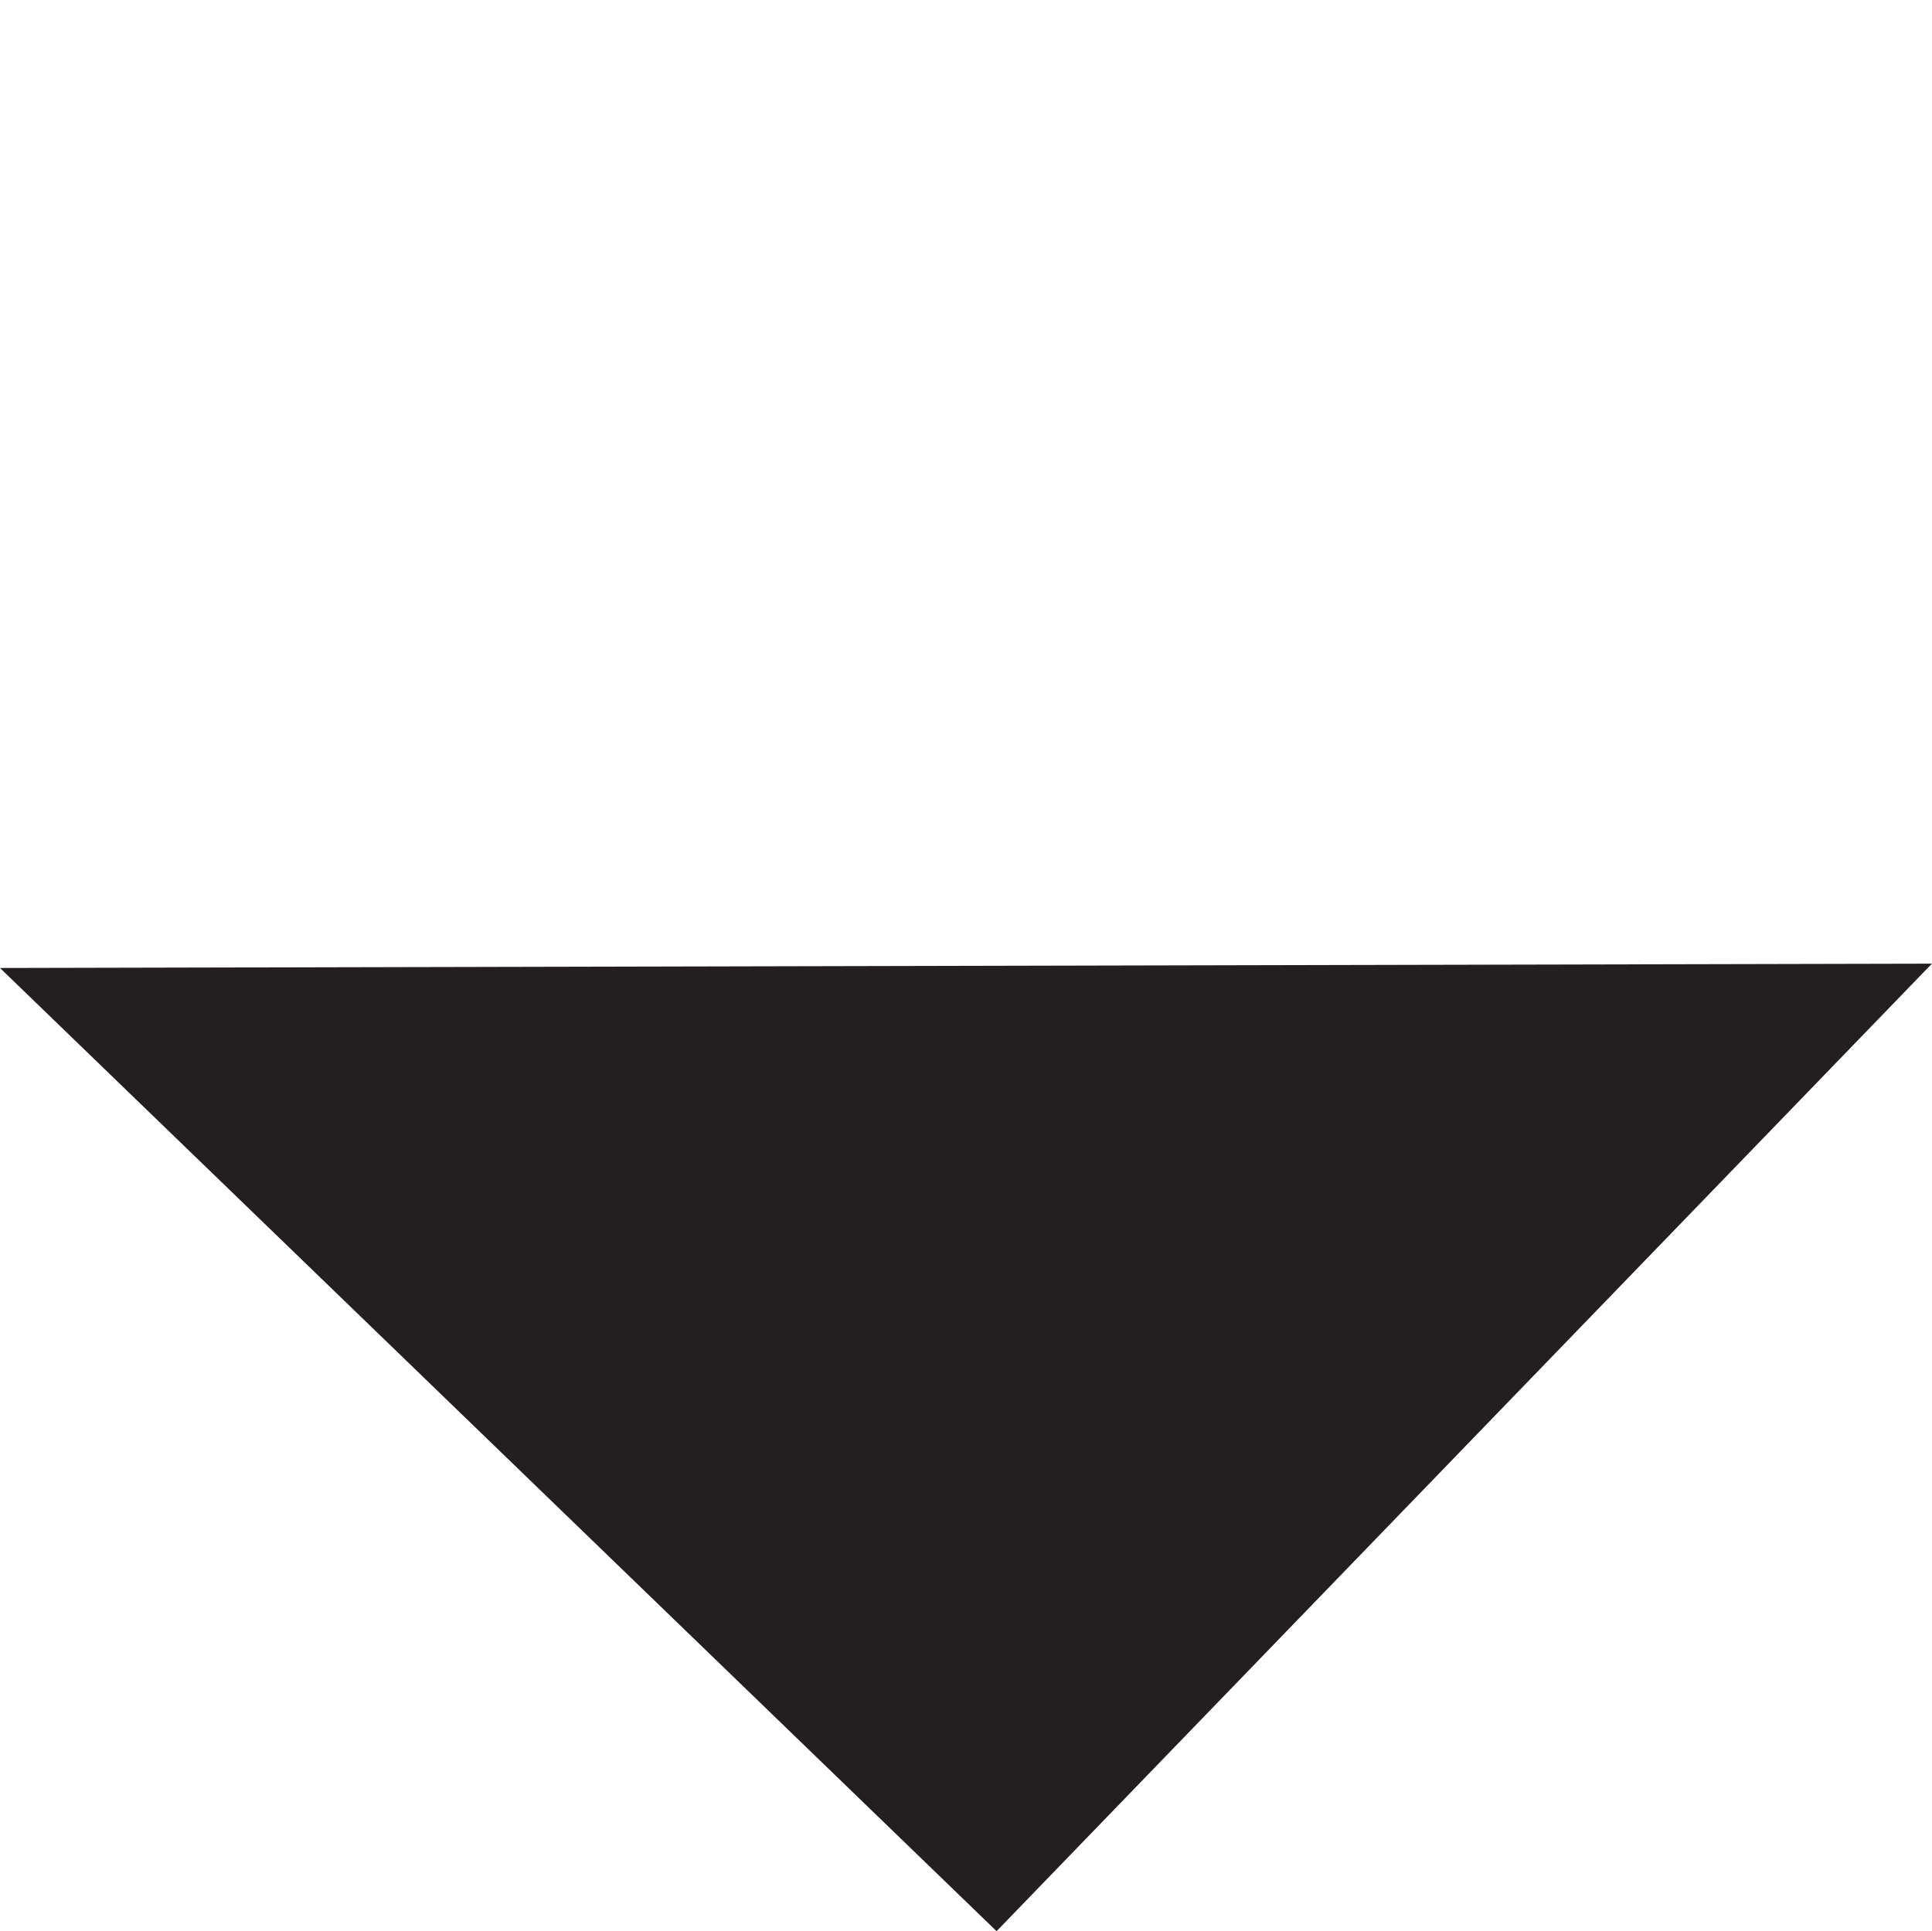
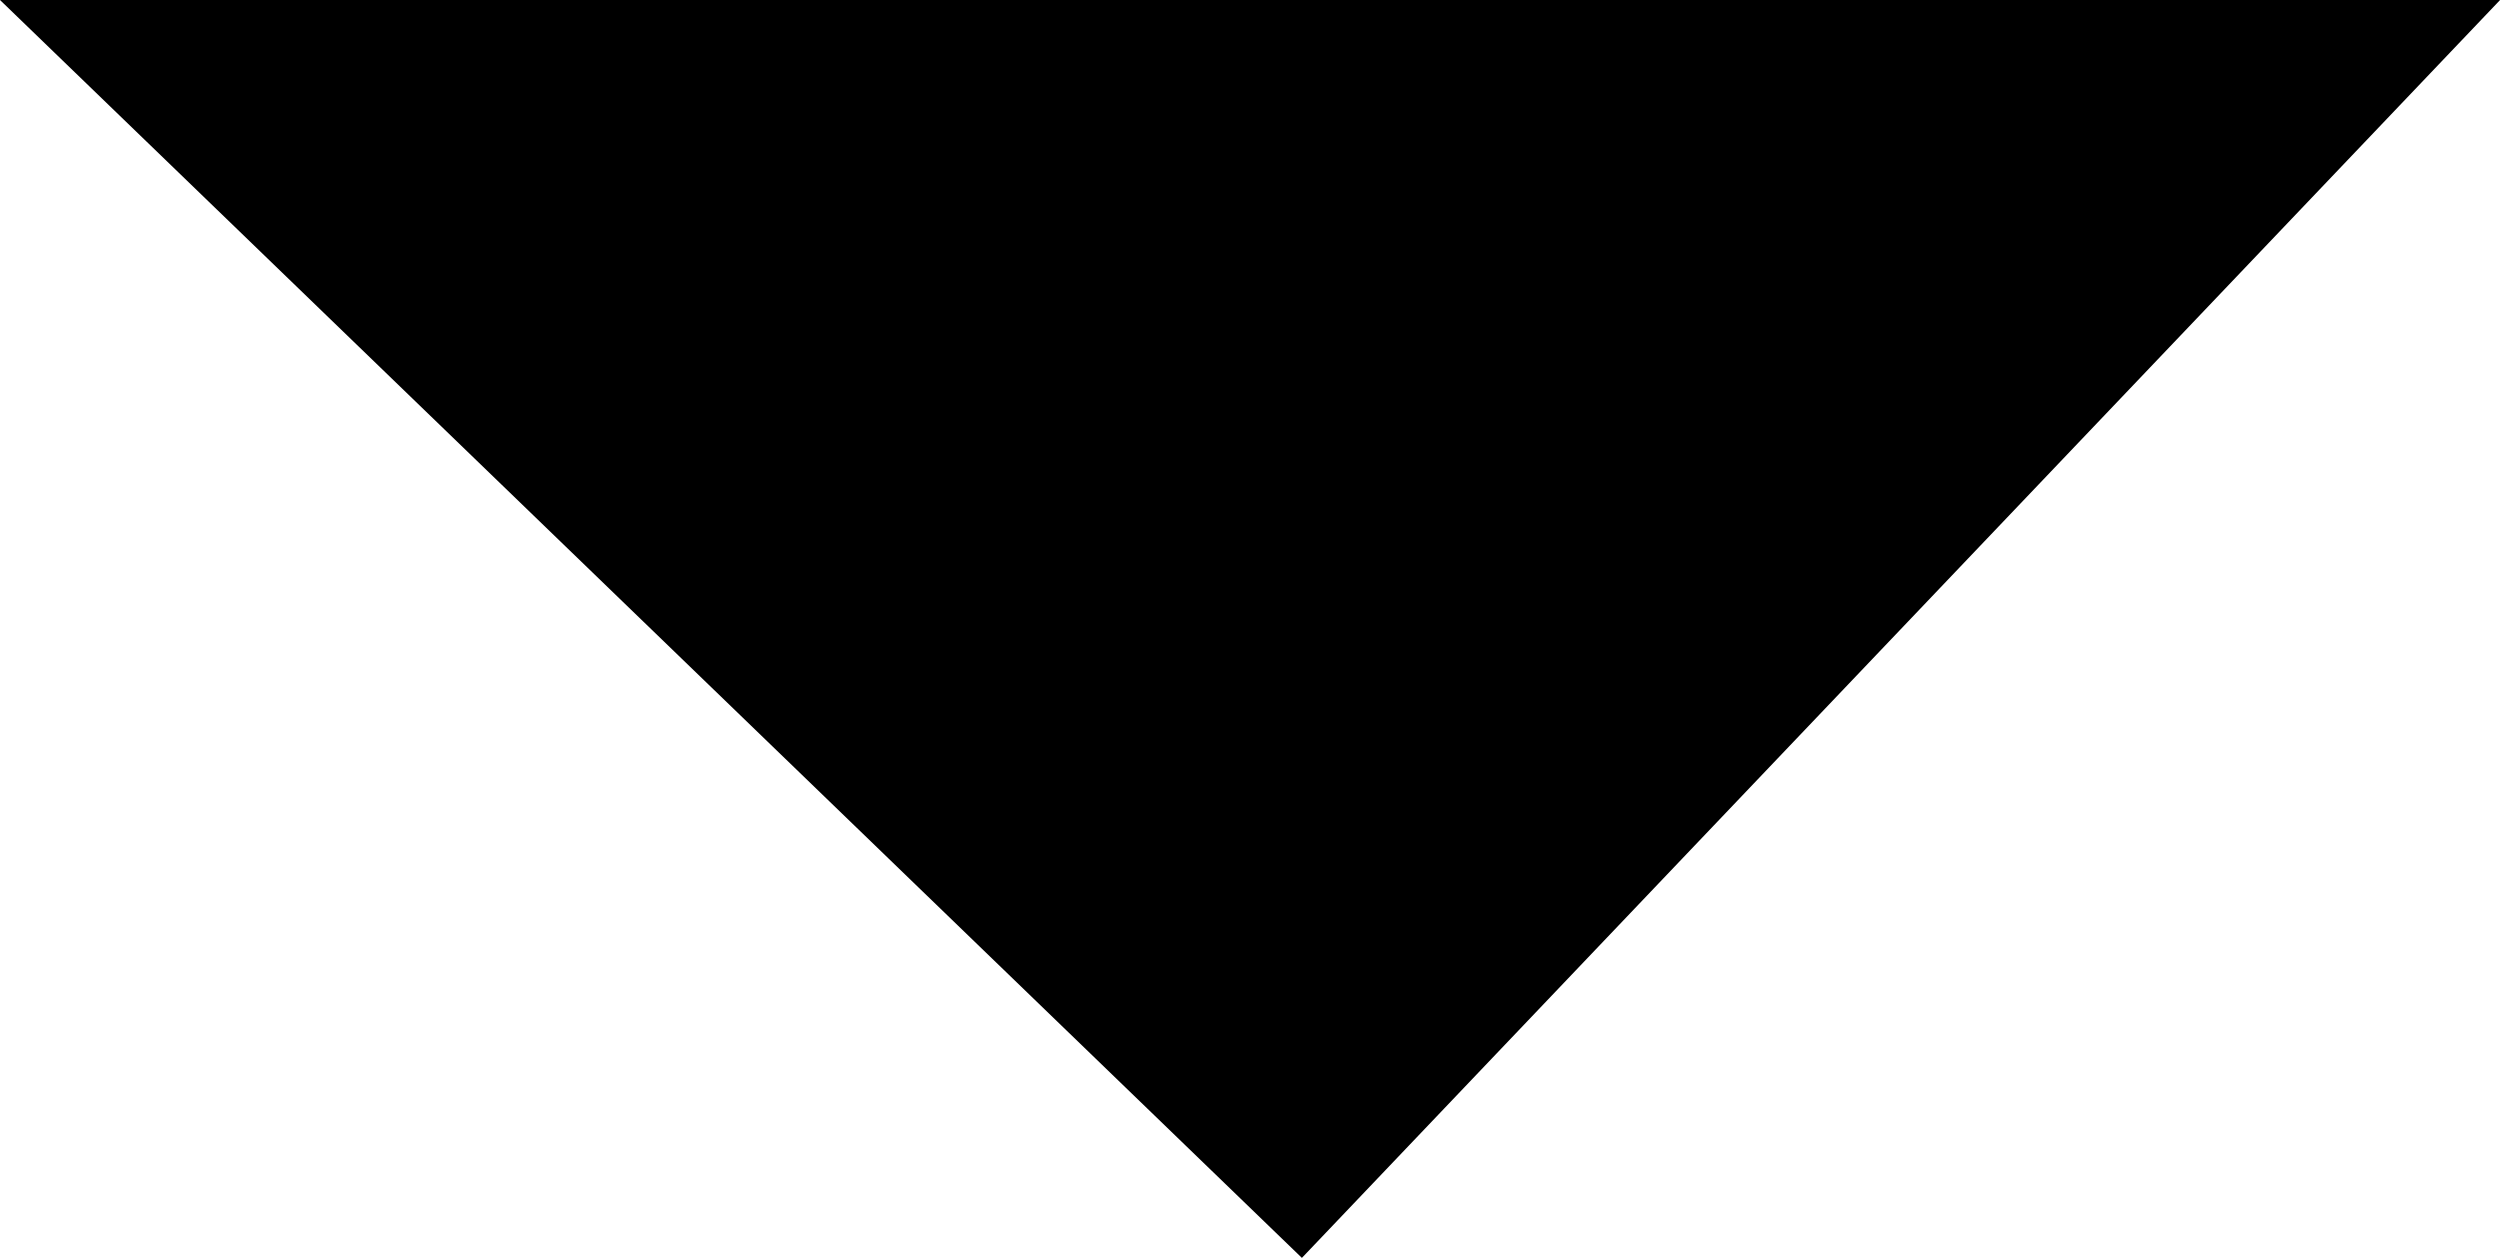
- <svg xmlns="http://www.w3.org/2000/svg" viewBox="0 0 21.212 21.201">
+ <svg xmlns="http://www.w3.org/2000/svg" viewBox="0 0 23.761 11.955">
  <defs>
-     <style>.a{fill:#231f20;}</style>
+     <style>.a{stroke:#000;}</style>
  </defs>
-   <path class="a" d="M0,0,14.776,15.218H0Z" transform="matrix(0.695, -0.719, 0.719, 0.695, 0, 10.629)" />
+   <path class="a" d="M218.952,237.5l-10.236,10.746L197.594,237.5Z" transform="translate(-196.357 -237)" />
</svg>
